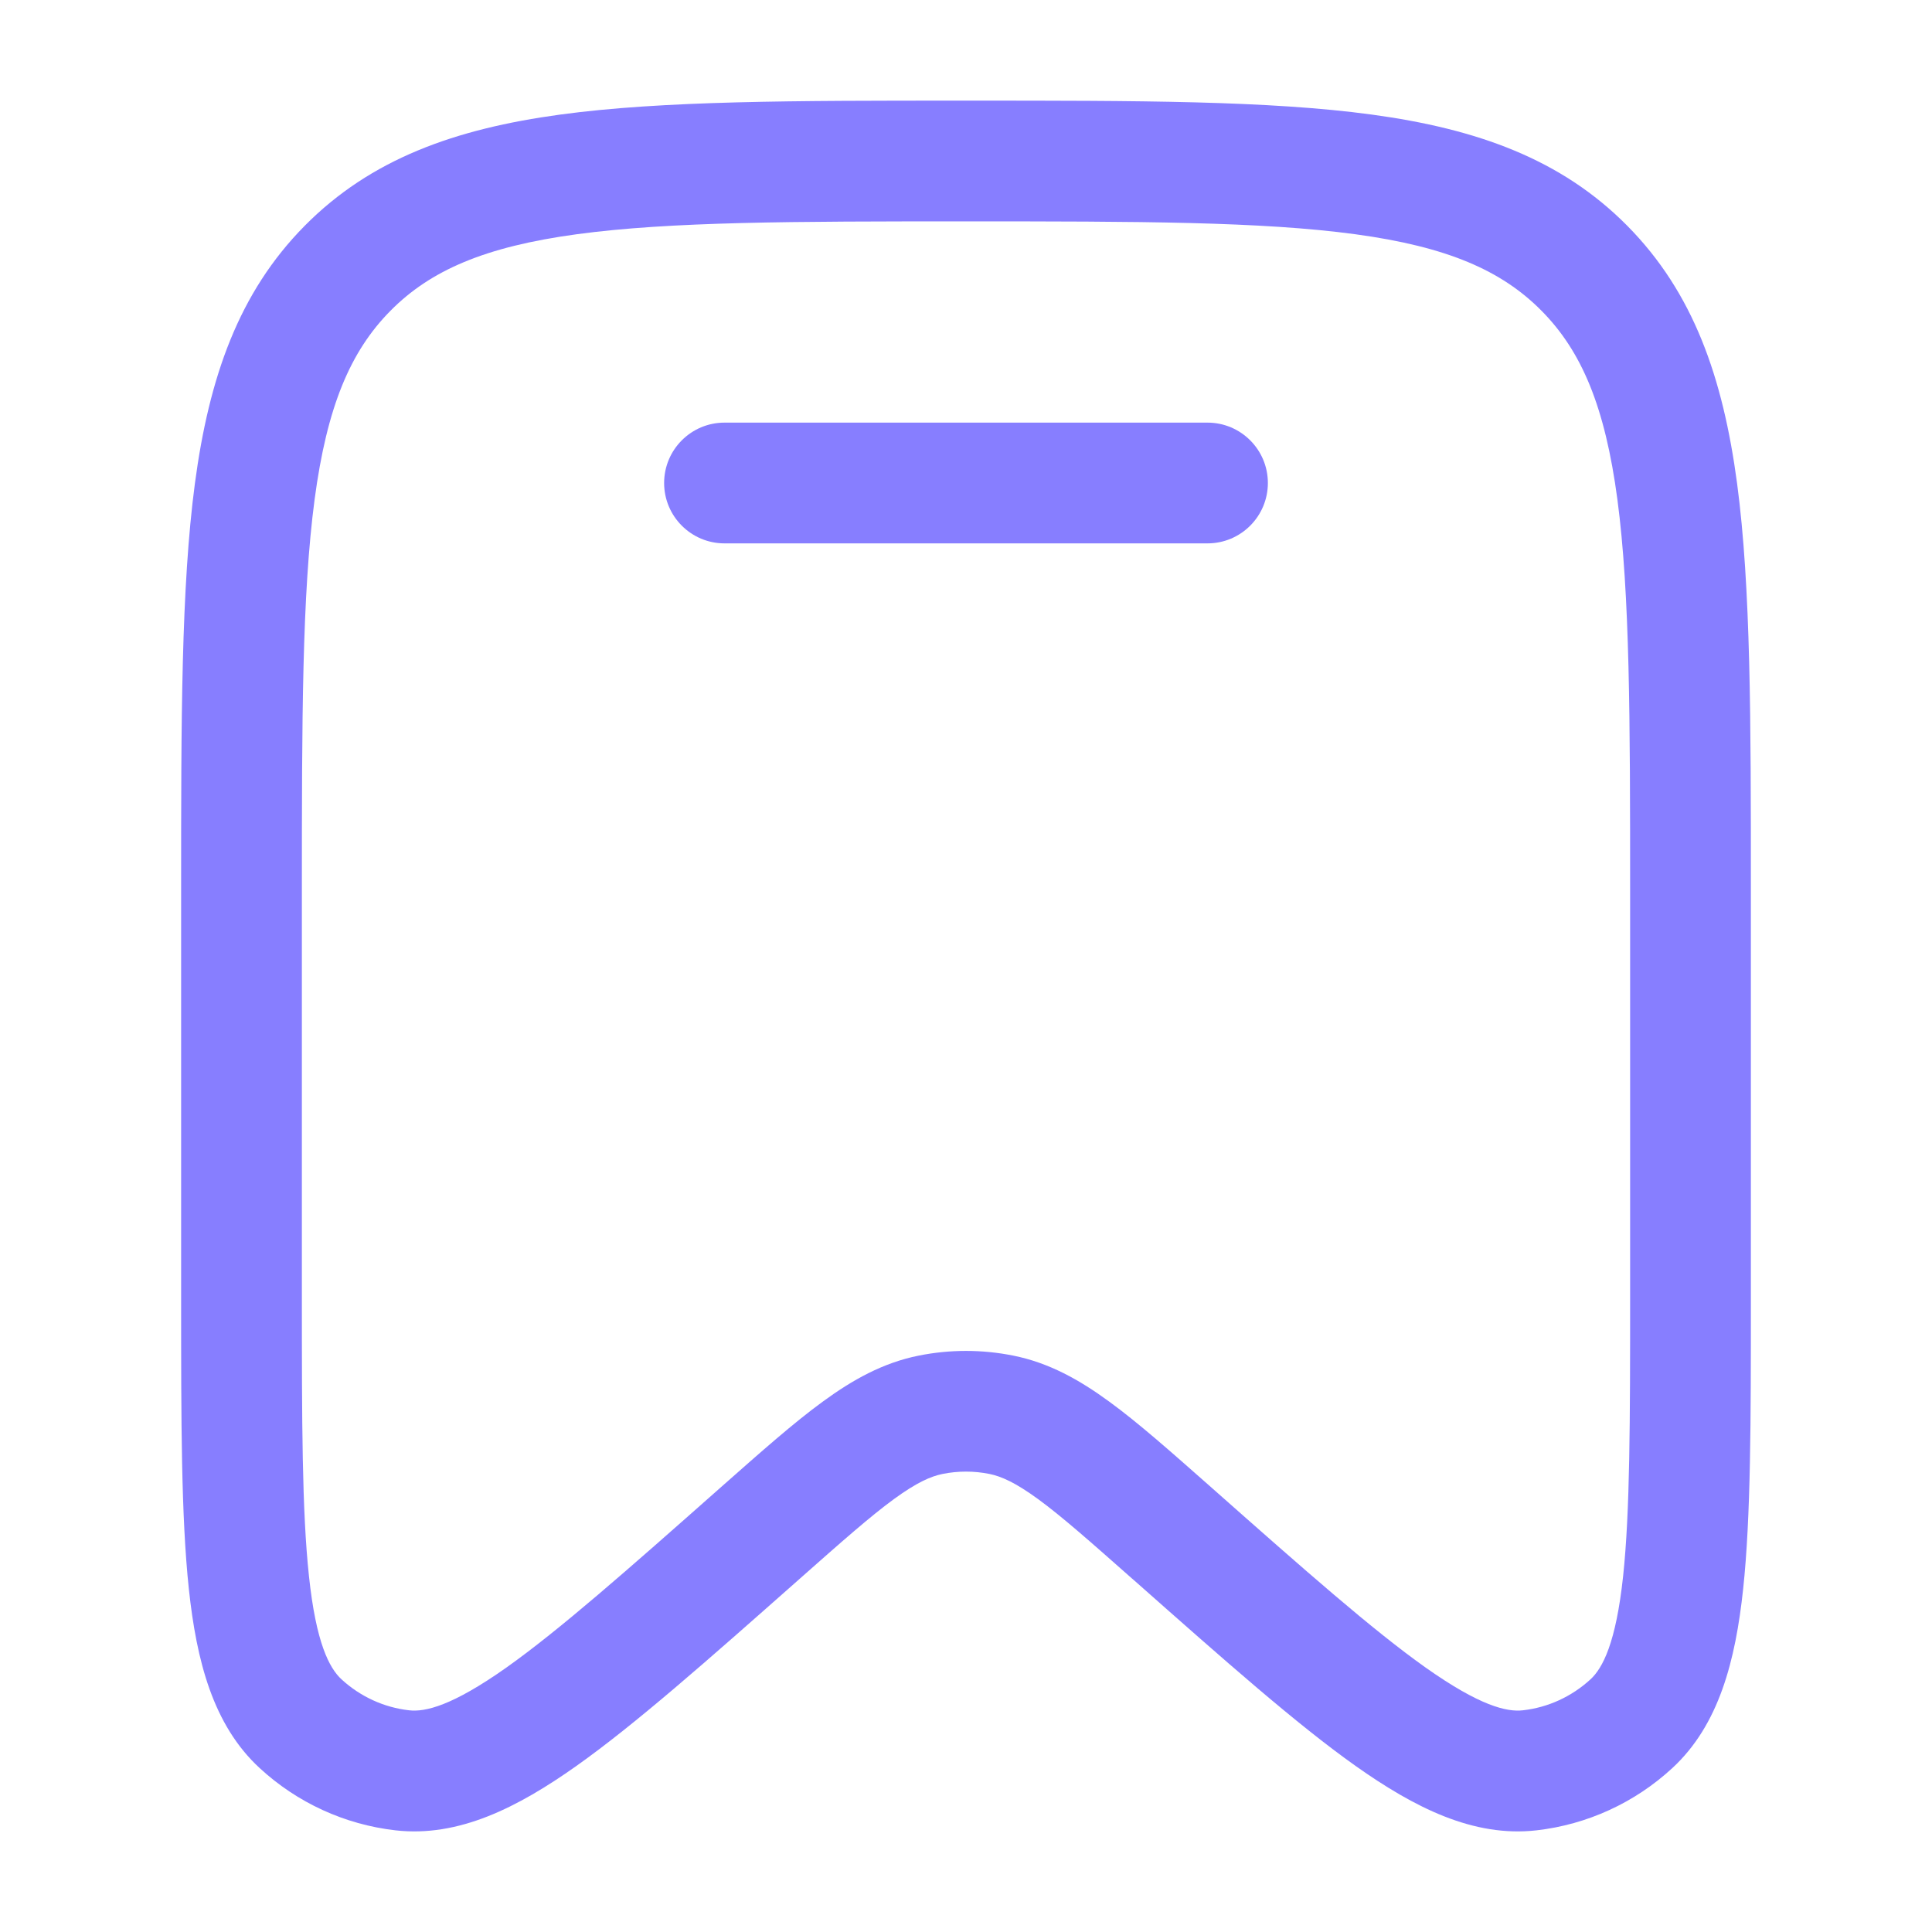
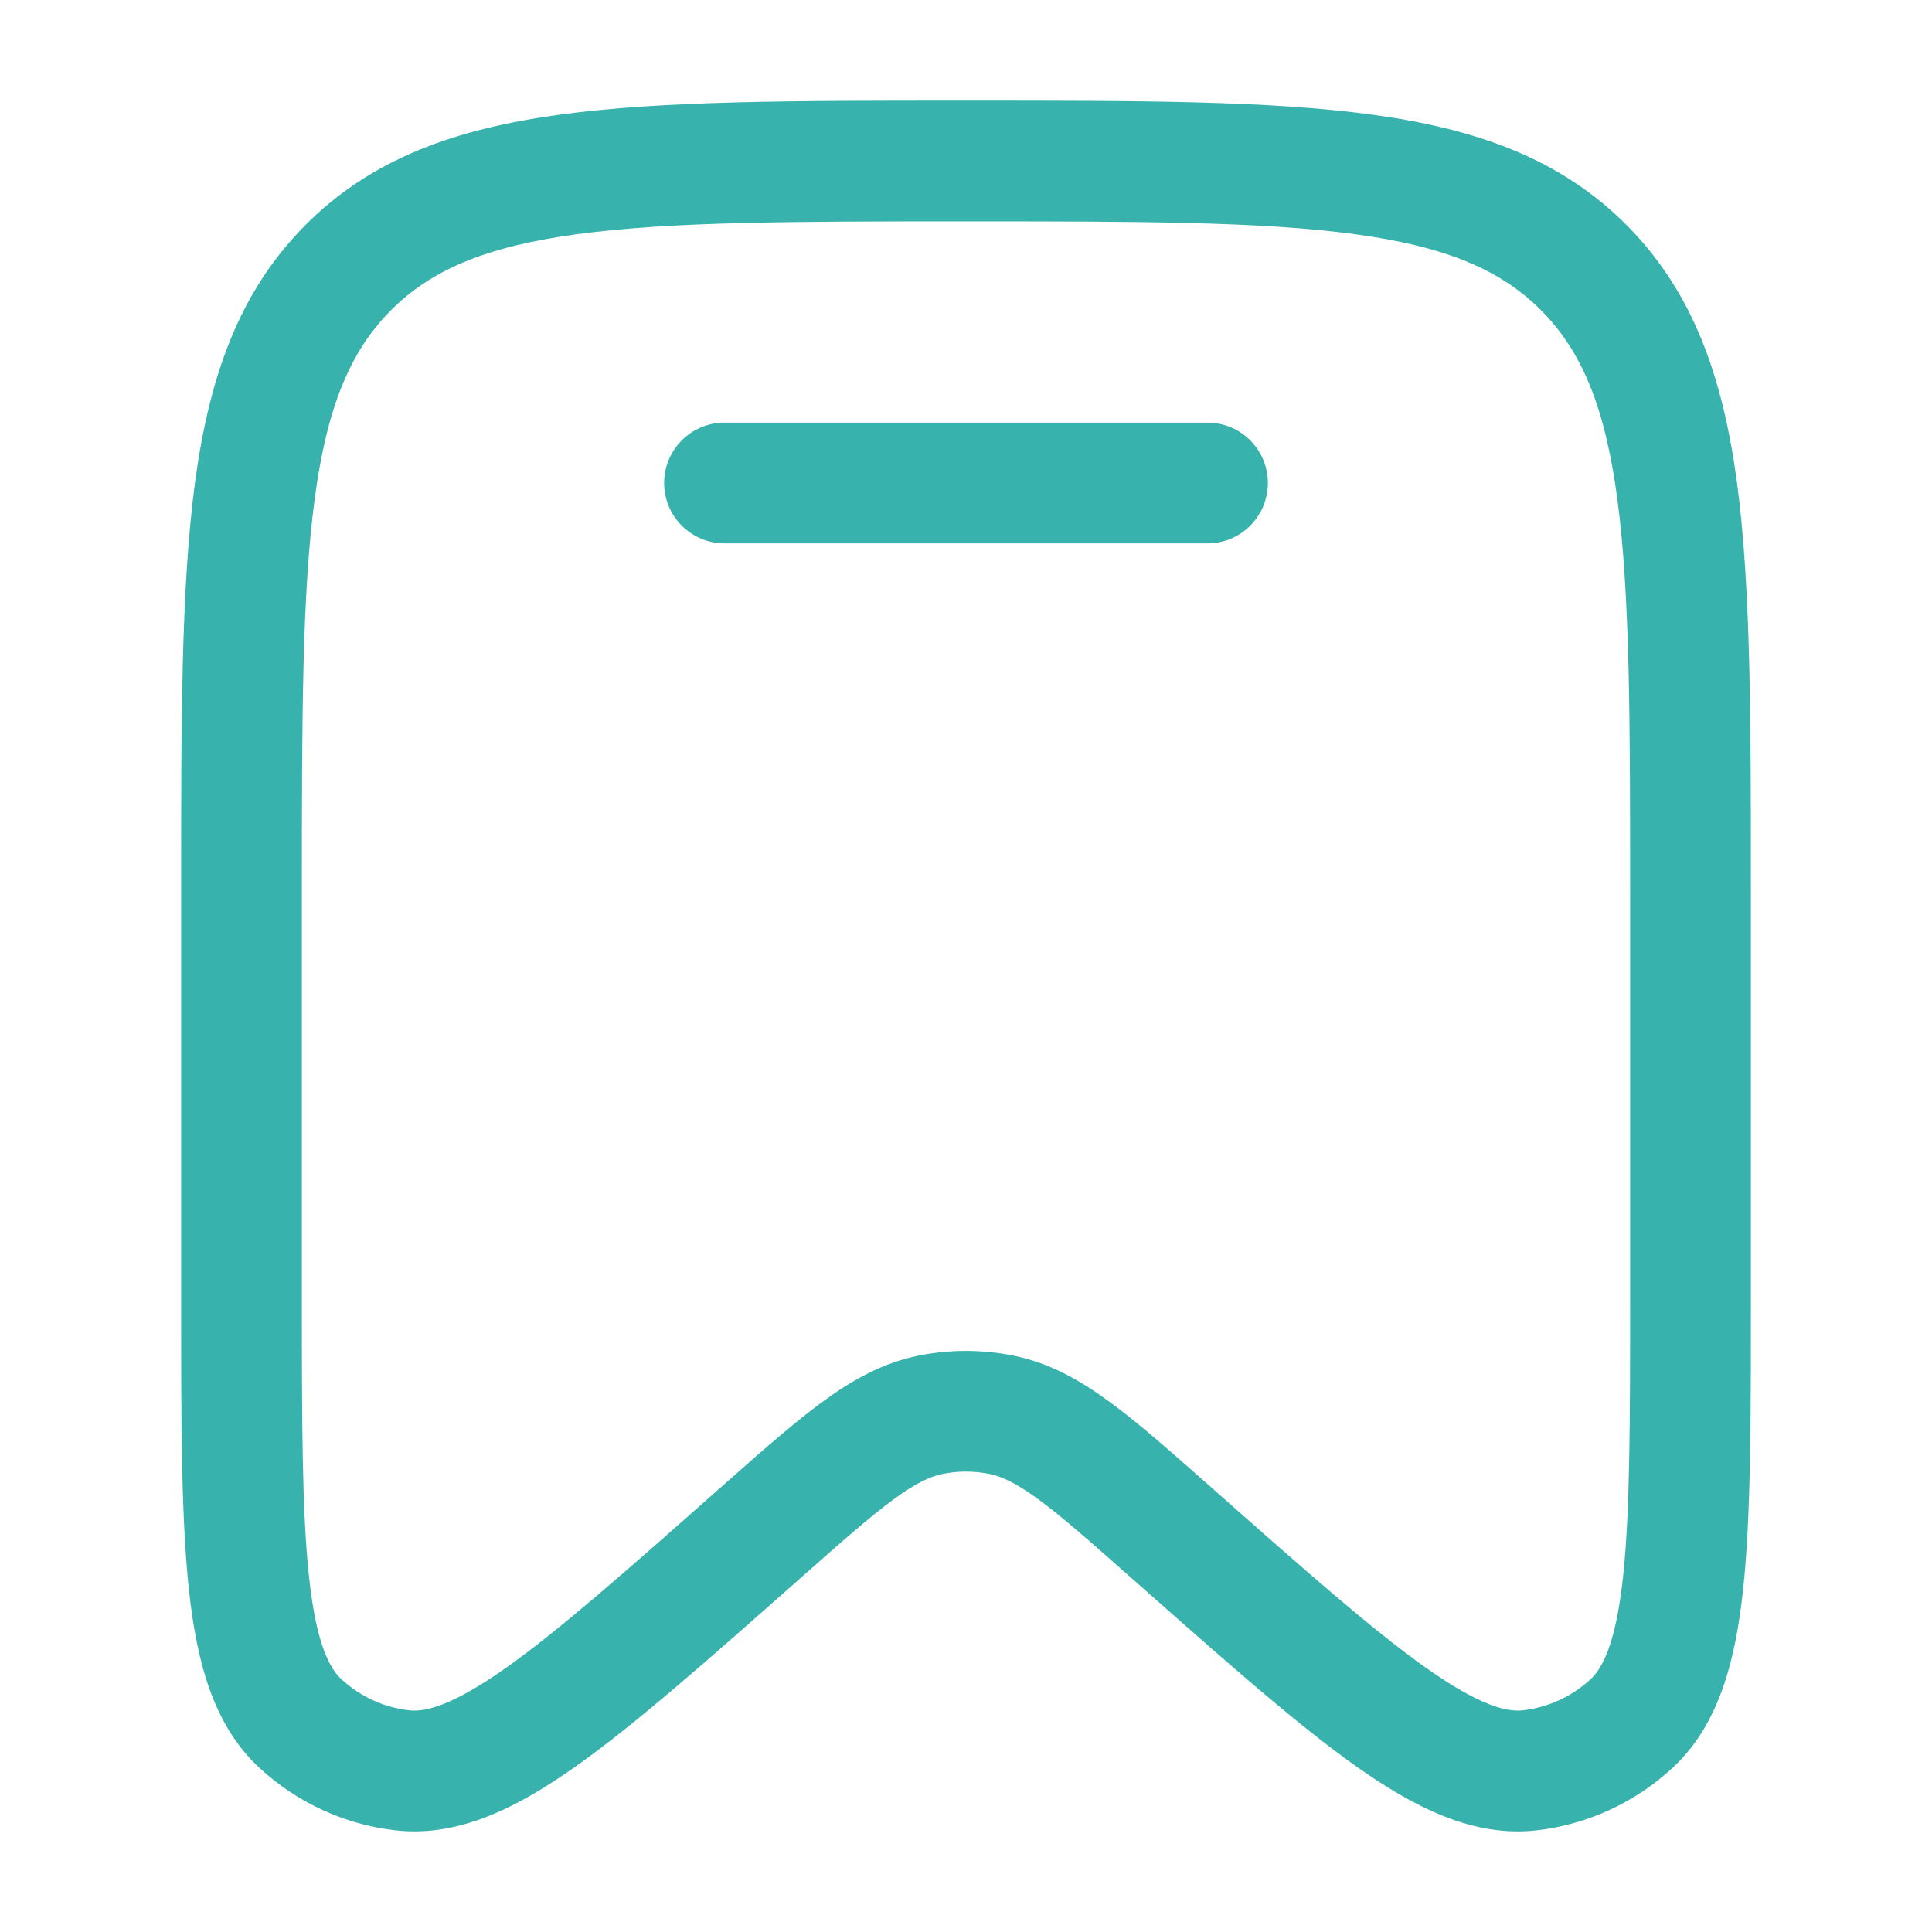
<svg xmlns="http://www.w3.org/2000/svg" width="24" height="24" viewBox="0 0 24 24" fill="none">
-   <path d="M9 5.25C8.586 5.25 8.25 5.586 8.25 6C8.25 6.414 8.586 6.75 9 6.75H15C15.414 6.75 15.75 6.414 15.75 6C15.75 5.586 15.414 5.25 15 5.25H9Z" fill="#877EFF" />
-   <path fill-rule="evenodd" clip-rule="evenodd" d="M11.943 1.25C9.87 1.25 8.237 1.25 6.961 1.423C5.651 1.601 4.606 1.975 3.785 2.805C2.965 3.634 2.597 4.687 2.421 6.007C2.25 7.296 2.25 8.945 2.25 11.041V16.139C2.25 17.647 2.25 18.84 2.346 19.739C2.441 20.627 2.644 21.428 3.226 21.964C3.692 22.394 4.282 22.665 4.912 22.737C5.699 22.827 6.434 22.451 7.159 21.938C7.892 21.419 8.781 20.632 9.903 19.64L9.939 19.608C10.459 19.148 10.811 18.837 11.105 18.622C11.389 18.415 11.562 18.34 11.708 18.31C11.901 18.271 12.099 18.271 12.292 18.31C12.438 18.34 12.611 18.415 12.895 18.622C13.189 18.837 13.541 19.148 14.061 19.608L14.098 19.64C15.219 20.632 16.108 21.419 16.841 21.938C17.566 22.451 18.301 22.827 19.088 22.737C19.718 22.665 20.308 22.394 20.774 21.964C21.355 21.428 21.559 20.627 21.654 19.739C21.75 18.84 21.75 17.647 21.75 16.139V11.041C21.75 8.945 21.75 7.295 21.579 6.007C21.403 4.687 21.035 3.634 20.215 2.805C19.394 1.975 18.349 1.601 17.039 1.423C15.763 1.25 14.13 1.25 12.057 1.25H11.943ZM4.851 3.86C5.348 3.358 6.023 3.065 7.163 2.91C8.326 2.752 9.857 2.75 12 2.75C14.143 2.75 15.674 2.752 16.837 2.91C17.977 3.065 18.652 3.358 19.149 3.86C19.647 4.363 19.938 5.048 20.092 6.205C20.248 7.383 20.25 8.932 20.25 11.098V16.091C20.25 17.657 20.249 18.77 20.163 19.579C20.074 20.409 19.91 20.72 19.758 20.861C19.524 21.076 19.23 21.211 18.918 21.246C18.718 21.269 18.384 21.192 17.708 20.714C17.05 20.247 16.221 19.516 15.055 18.484L15.029 18.461C14.541 18.03 14.137 17.672 13.78 17.412C13.407 17.139 13.031 16.929 12.588 16.84C12.2 16.762 11.8 16.762 11.412 16.84C10.969 16.929 10.593 17.139 10.22 17.412C9.863 17.672 9.459 18.03 8.971 18.461L8.945 18.484C7.779 19.516 6.95 20.247 6.292 20.714C5.616 21.192 5.282 21.269 5.082 21.246C4.77 21.211 4.476 21.076 4.242 20.861C4.09 20.72 3.926 20.409 3.838 19.579C3.751 18.77 3.75 17.657 3.75 16.091V11.098C3.75 8.932 3.752 7.383 3.908 6.205C4.062 5.048 4.353 4.363 4.851 3.86Z" fill="#877EFF" />
+   <path d="M9 5.25C8.586 5.25 8.25 5.586 8.25 6C8.25 6.414 8.586 6.75 9 6.75H15C15.414 6.75 15.75 6.414 15.75 6C15.75 5.586 15.414 5.25 15 5.25H9Z" fill="#38B2AC" />
+   <path fill-rule="evenodd" clip-rule="evenodd" d="M11.943 1.25C9.87 1.25 8.237 1.25 6.961 1.423C5.651 1.601 4.606 1.975 3.785 2.805C2.965 3.634 2.597 4.687 2.421 6.007C2.25 7.296 2.25 8.945 2.25 11.041V16.139C2.25 17.647 2.25 18.84 2.346 19.739C2.441 20.627 2.644 21.428 3.226 21.964C3.692 22.394 4.282 22.665 4.912 22.737C5.699 22.827 6.434 22.451 7.159 21.938C7.892 21.419 8.781 20.632 9.903 19.64L9.939 19.608C10.459 19.148 10.811 18.837 11.105 18.622C11.389 18.415 11.562 18.34 11.708 18.31C11.901 18.271 12.099 18.271 12.292 18.31C12.438 18.34 12.611 18.415 12.895 18.622C13.189 18.837 13.541 19.148 14.061 19.608L14.098 19.64C15.219 20.632 16.108 21.419 16.841 21.938C17.566 22.451 18.301 22.827 19.088 22.737C19.718 22.665 20.308 22.394 20.774 21.964C21.355 21.428 21.559 20.627 21.654 19.739C21.75 18.84 21.75 17.647 21.75 16.139V11.041C21.75 8.945 21.75 7.295 21.579 6.007C21.403 4.687 21.035 3.634 20.215 2.805C19.394 1.975 18.349 1.601 17.039 1.423C15.763 1.25 14.13 1.25 12.057 1.25H11.943ZM4.851 3.86C5.348 3.358 6.023 3.065 7.163 2.91C8.326 2.752 9.857 2.75 12 2.75C14.143 2.75 15.674 2.752 16.837 2.91C17.977 3.065 18.652 3.358 19.149 3.86C19.647 4.363 19.938 5.048 20.092 6.205C20.248 7.383 20.25 8.932 20.25 11.098V16.091C20.25 17.657 20.249 18.77 20.163 19.579C20.074 20.409 19.91 20.72 19.758 20.861C19.524 21.076 19.23 21.211 18.918 21.246C18.718 21.269 18.384 21.192 17.708 20.714C17.05 20.247 16.221 19.516 15.055 18.484L15.029 18.461C14.541 18.03 14.137 17.672 13.78 17.412C13.407 17.139 13.031 16.929 12.588 16.84C12.2 16.762 11.8 16.762 11.412 16.84C10.969 16.929 10.593 17.139 10.22 17.412C9.863 17.672 9.459 18.03 8.971 18.461L8.945 18.484C7.779 19.516 6.95 20.247 6.292 20.714C5.616 21.192 5.282 21.269 5.082 21.246C4.77 21.211 4.476 21.076 4.242 20.861C4.09 20.72 3.926 20.409 3.838 19.579C3.751 18.77 3.75 17.657 3.75 16.091V11.098C3.75 8.932 3.752 7.383 3.908 6.205C4.062 5.048 4.353 4.363 4.851 3.86Z" fill="#38B2AC" />
</svg>
